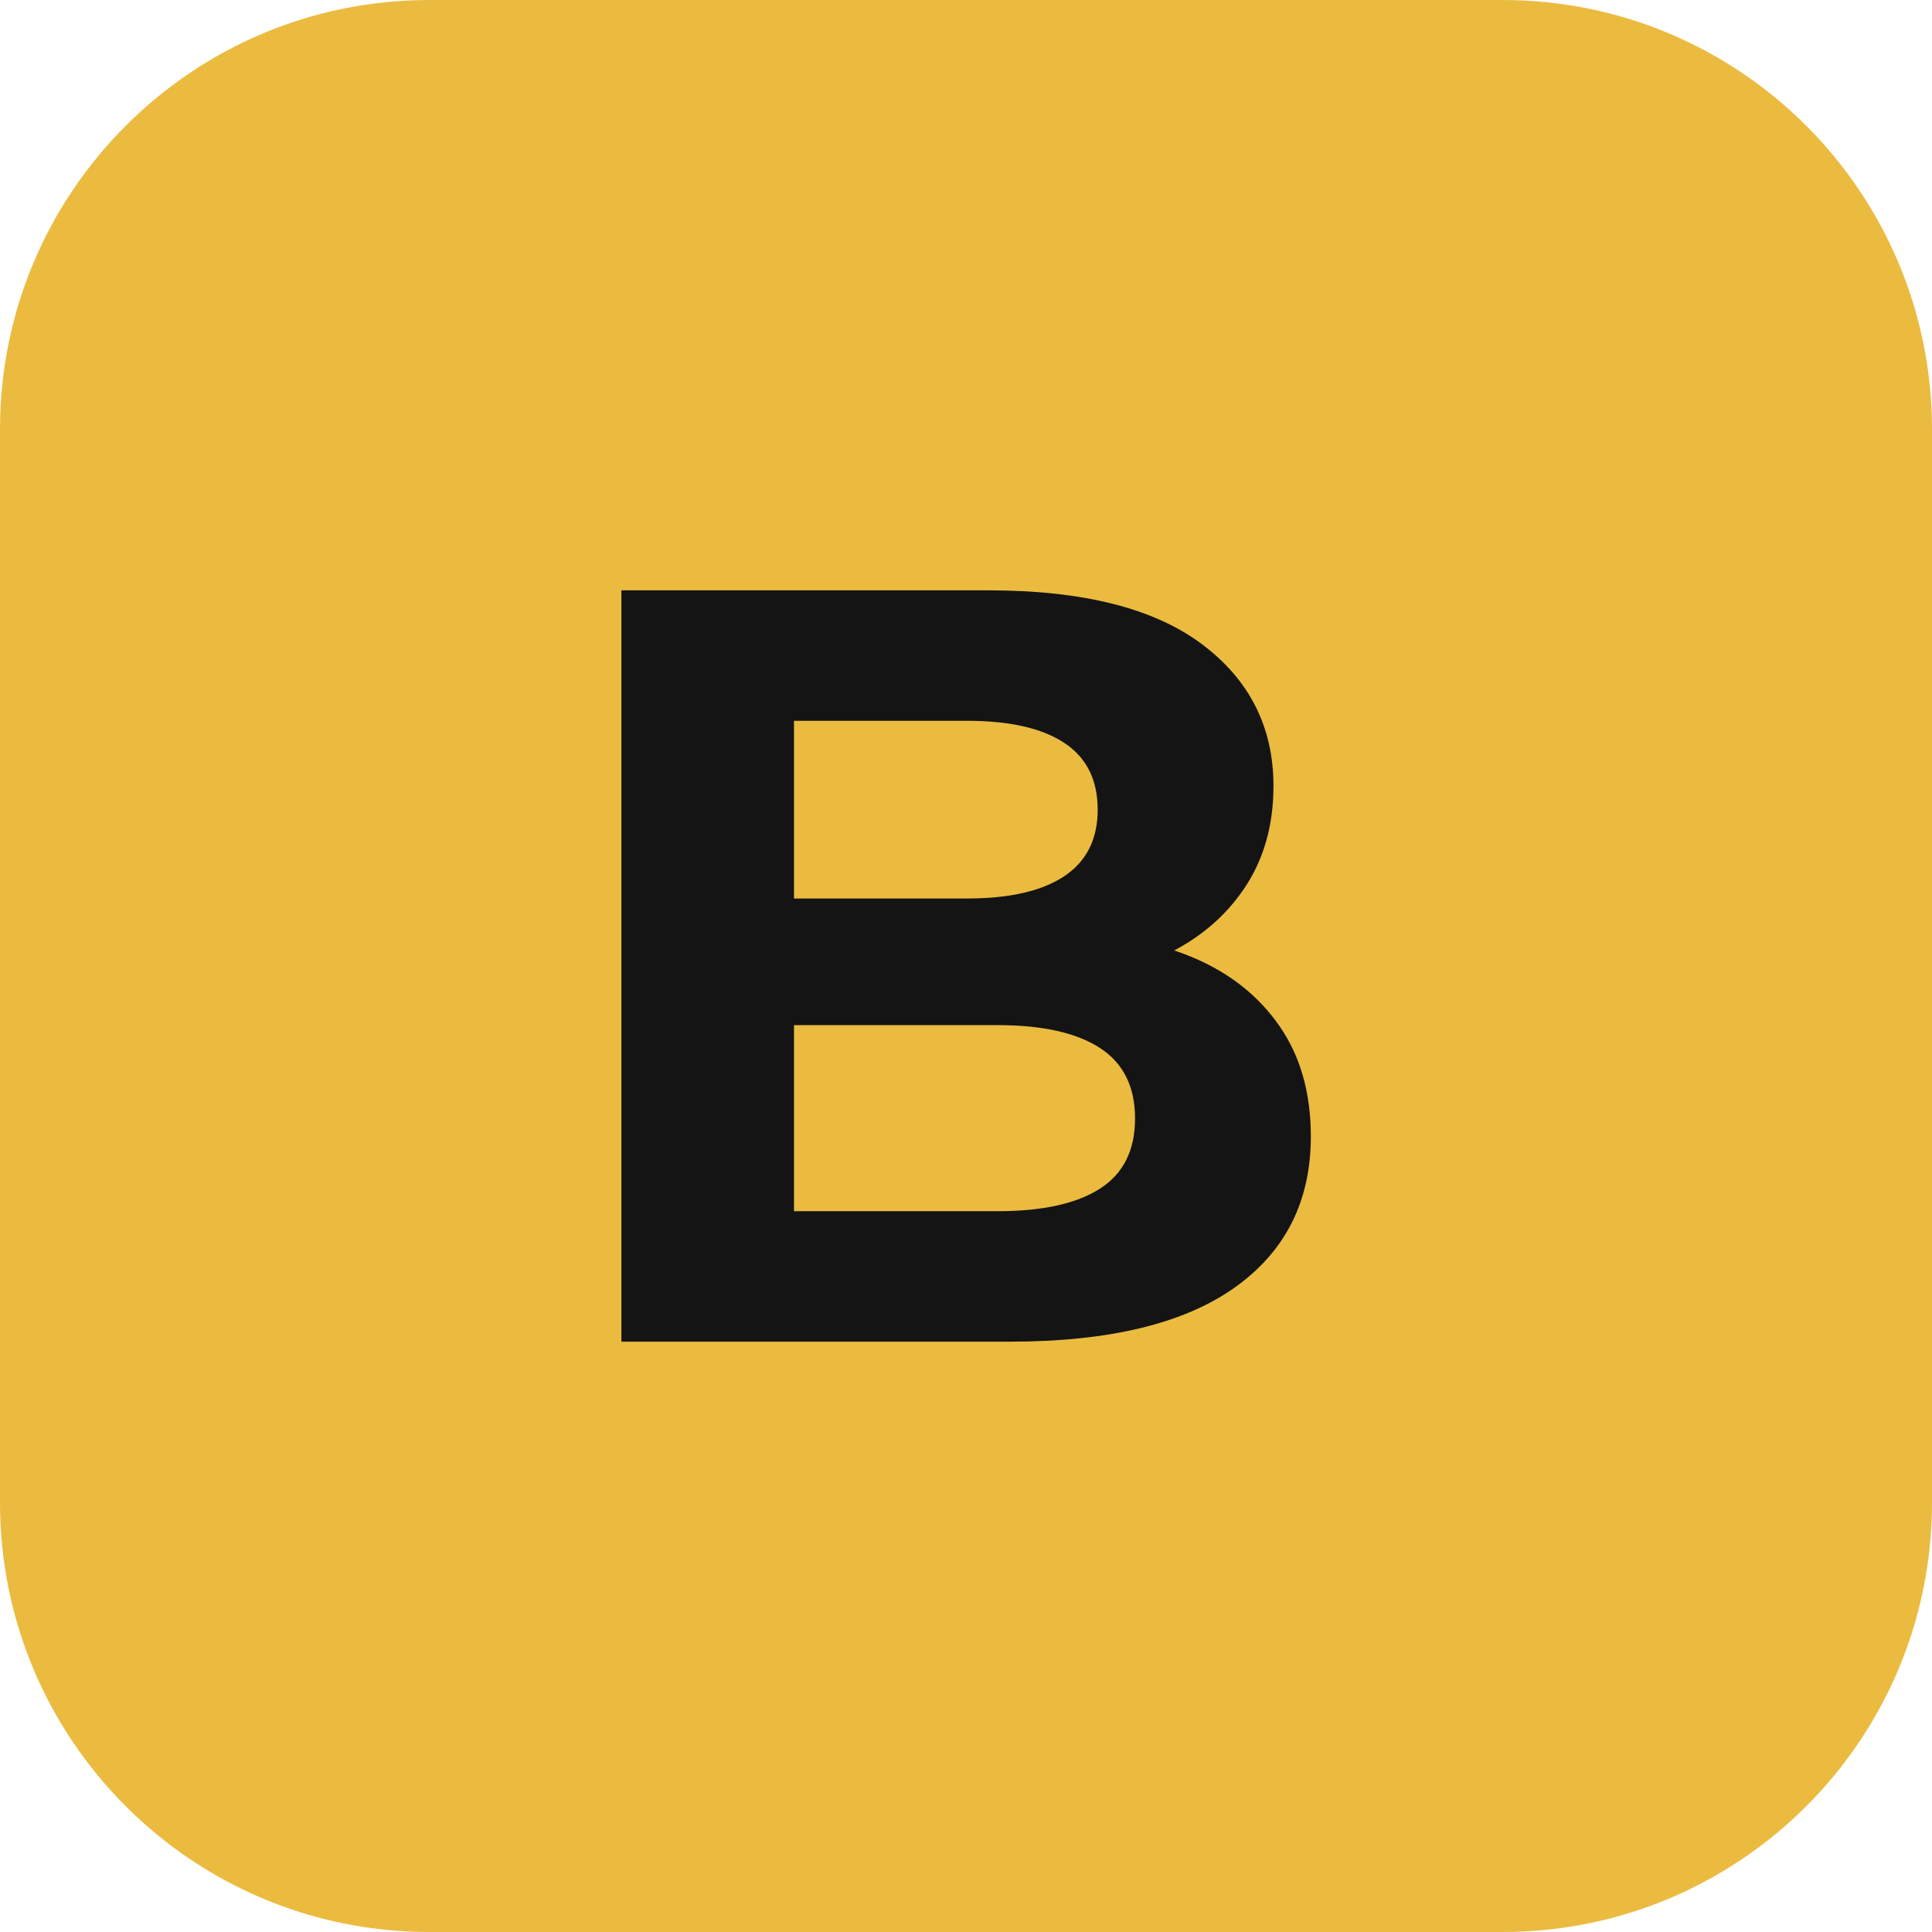
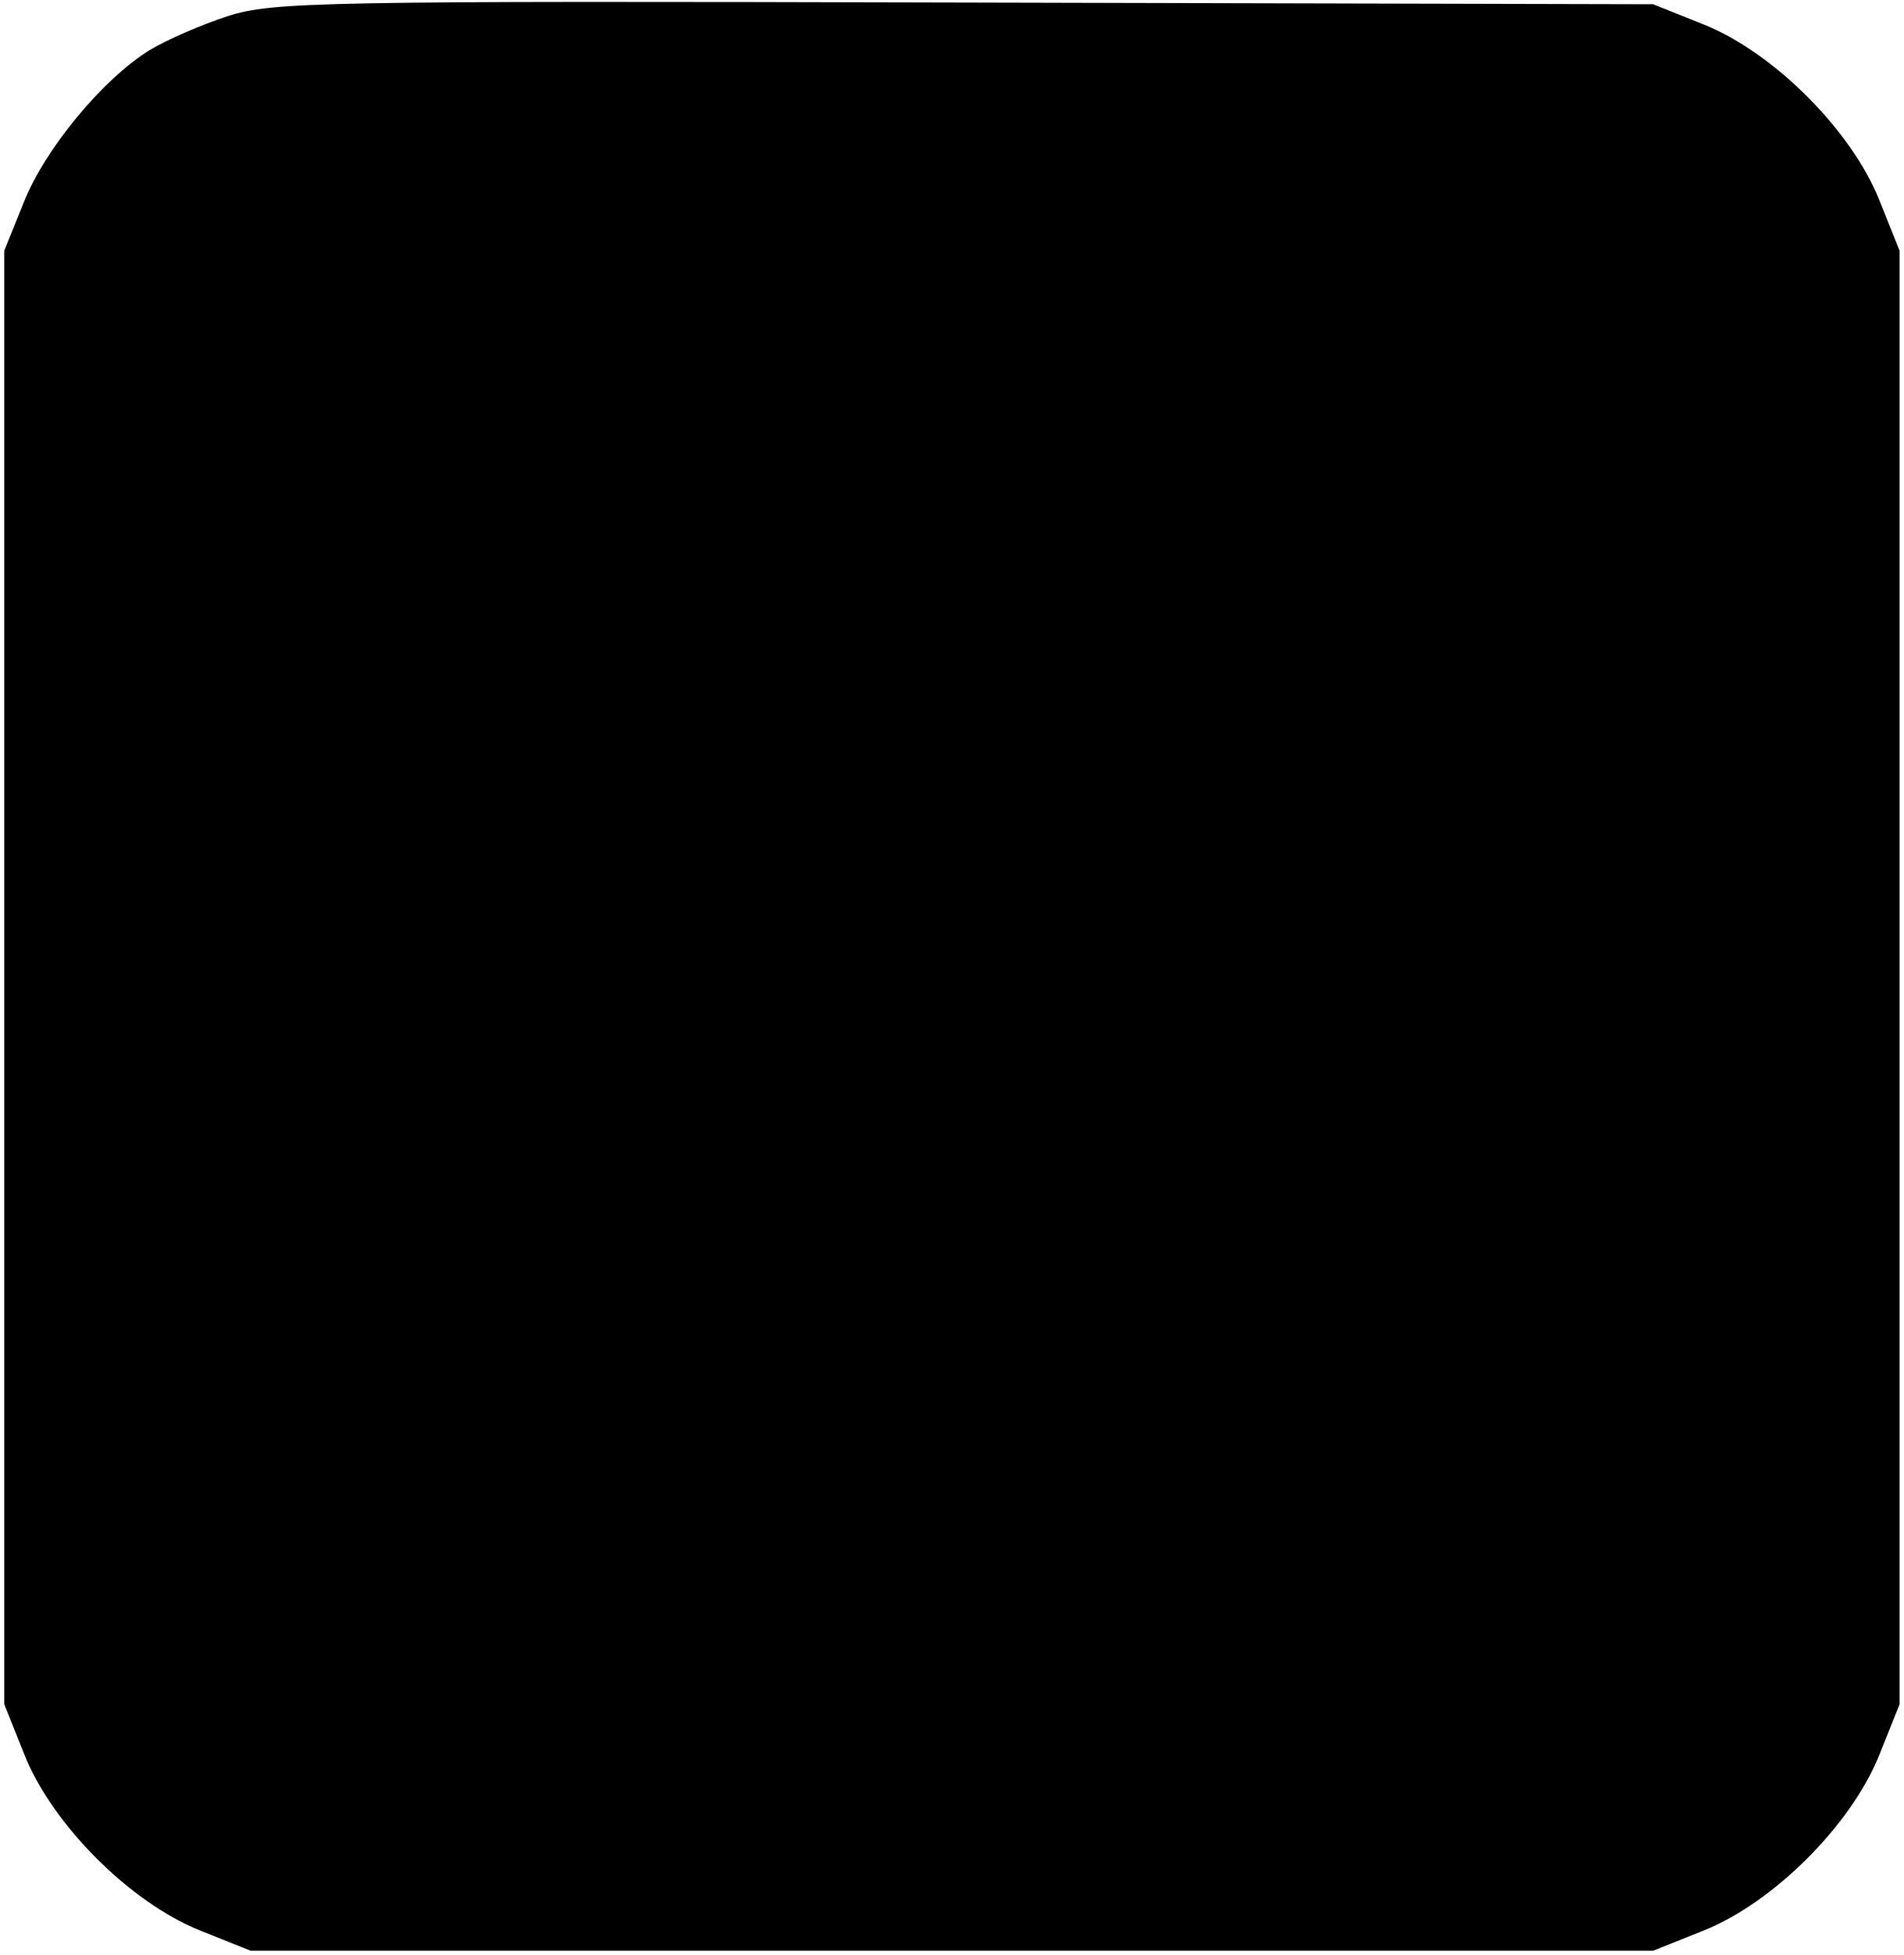
- <svg xmlns="http://www.w3.org/2000/svg" viewBox="0 0 512 512">
-   <rect width="512" height="512" rx="113.78" fill="#EBBB40" />
-   <g transform="translate(256 256) scale(0.62724) translate(-256 -256)">
-     <path fill="#141414" d="M110.407 414.72V97.28H265.508Q325.243 97.28 355.576 119.95Q385.909 142.621 385.909 179.994Q385.909 204.85 373.626 223.122Q361.342 241.395 339.915 251.457Q318.487 261.52 290.879 261.52L299.401 242.778Q329.472 242.778 352.487 252.661Q375.502 262.544 388.598 281.587Q401.695 300.629 401.695 328.018Q401.695 369.012 369.509 391.866Q337.323 414.72 274.577 414.72ZM183.327 359.597H269.339Q297.696 359.597 312.559 350.101Q327.422 340.605 327.422 320.426Q327.422 300.246 312.559 290.614Q297.696 280.981 269.339 280.981H177.986V227.477H256.469Q283.365 227.477 297.5 218.071Q311.636 208.665 311.636 189.94Q311.636 171.035 297.5 161.719Q283.365 152.403 256.469 152.403H183.327Z" />
+ <svg xmlns="http://www.w3.org/2000/svg" version="1.0" width="224pt" height="230pt" viewBox="0 0 224 230" preserveAspectRatio="xMidYMid meet">
+   <g transform="translate(0,230) scale(0.1,-0.1)" fill="#000000" stroke="none">
+     <path d="M268 2281 c-31 -10 -72 -28 -92 -40 -55 -34 -123 -116 -148 -179 l-23 -57 0 -855 0 -855 24 -60 c33 -82 124 -173 206 -206 l60 -24 825 0 825 0 60 24 c82 33 173 124 206 206 l24 60 0 855 0 855 -24 60 c-33 82 -124 173 -206 206 l-60 24 -810 2 c-760 2 -814 1 -867 -16z" />
  </g>
</svg>
